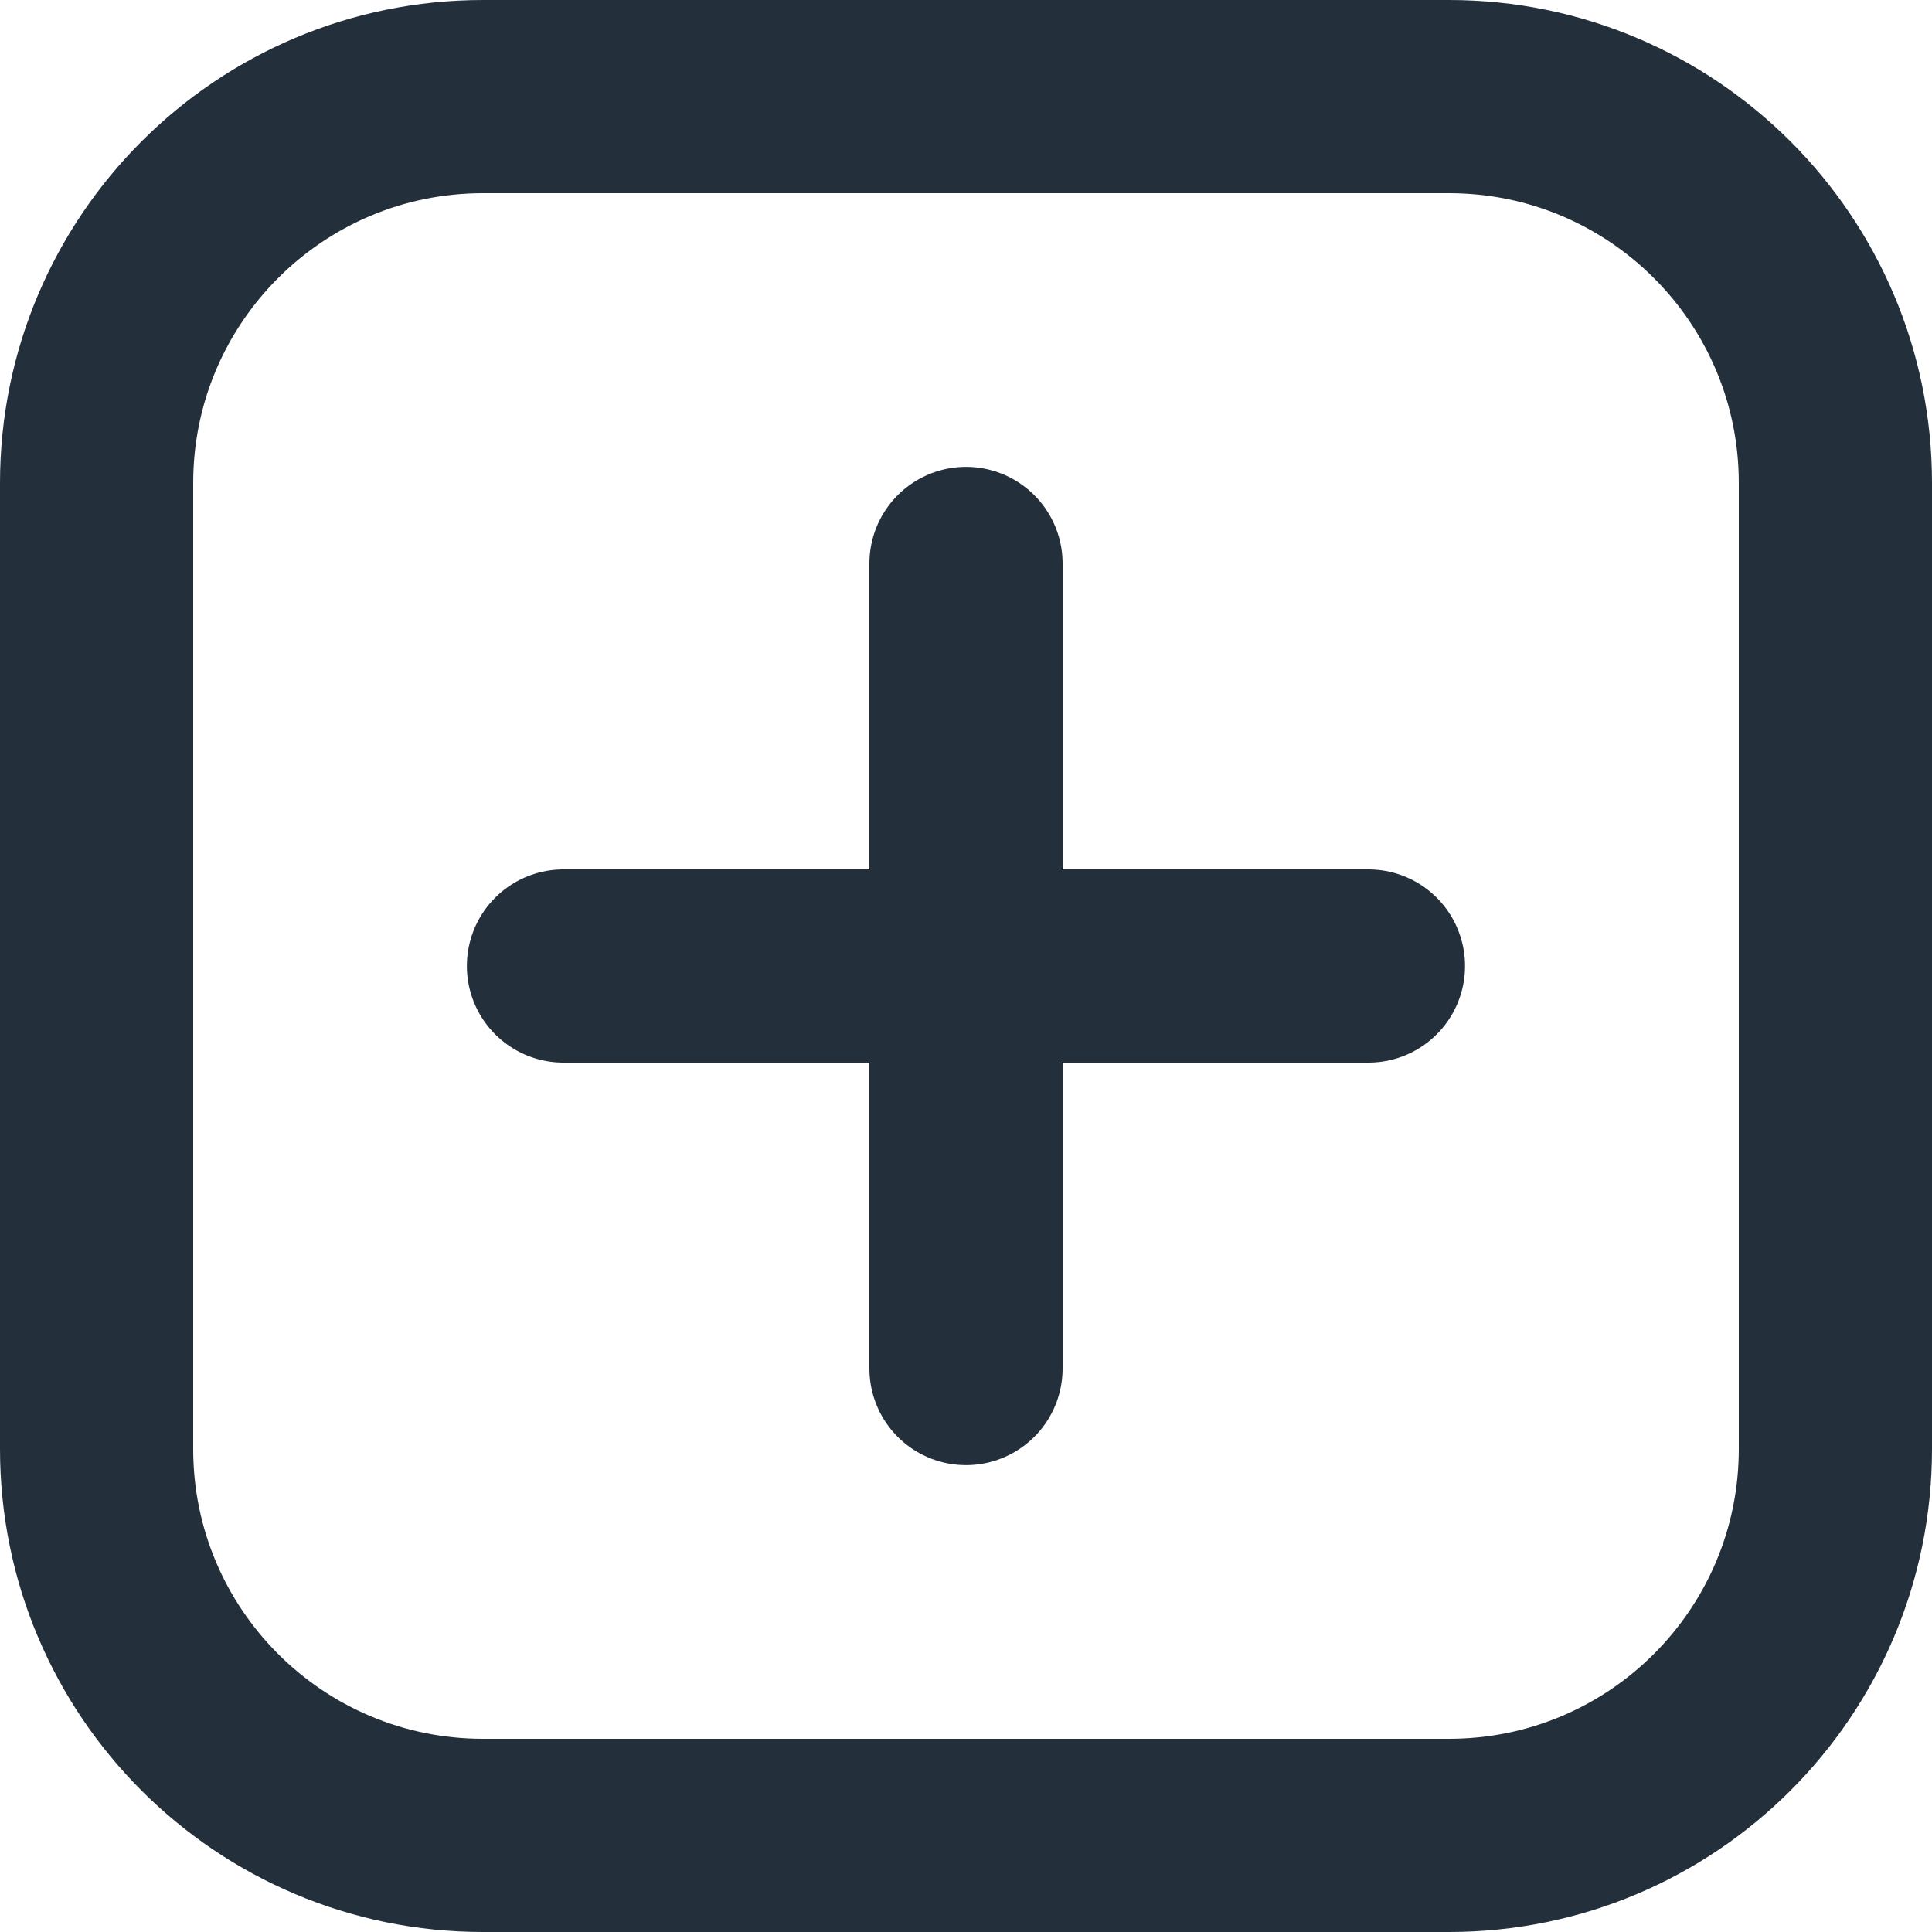
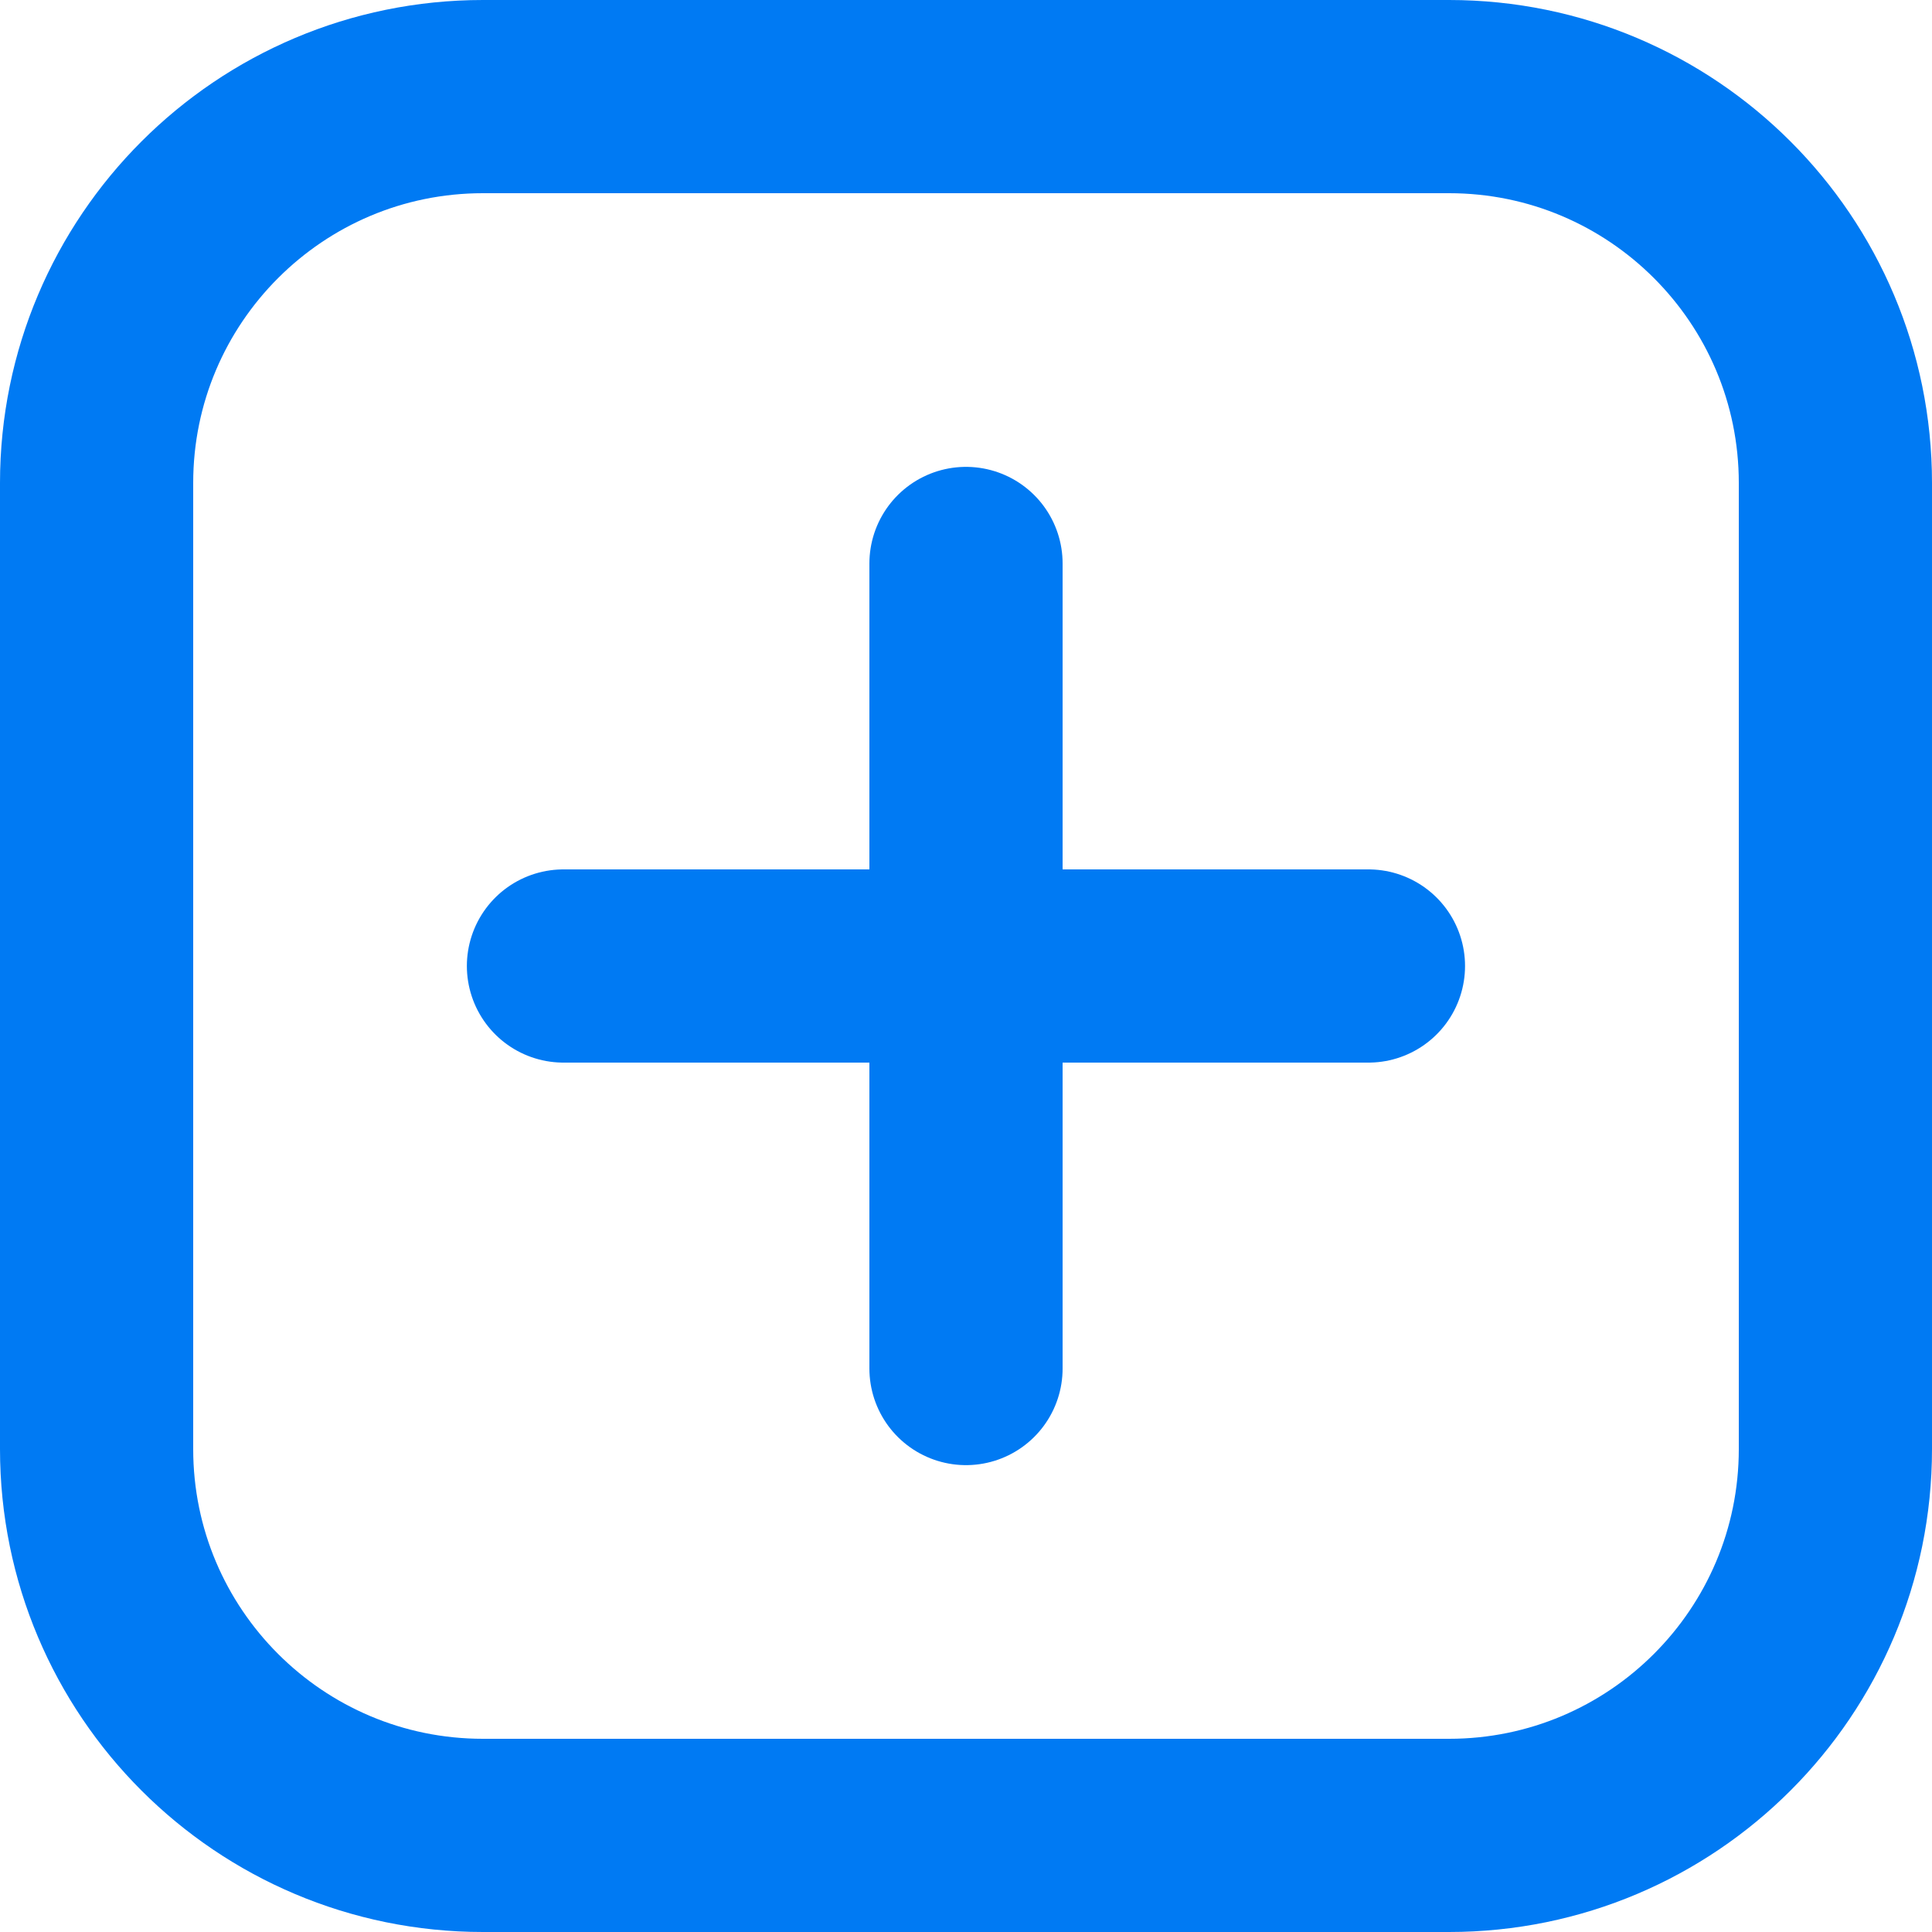
<svg xmlns="http://www.w3.org/2000/svg" width="20" height="20" viewBox="0 0 20 20" fill="none">
-   <rect x="1" y="1" width="18" height="18" rx="4" stroke="#23303C" stroke-width="2" />
-   <path d="M10 5.833V14.167" stroke="#23303C" stroke-width="2" stroke-linecap="round" />
-   <path d="M14.166 10L5.833 10" stroke="#23303C" stroke-width="2" stroke-linecap="round" />
+   <rect x="1" y="1" width="18" height="18" rx="4" stroke="#007AF3" stroke-width="2" />
+   <path d="M10 5.833V14.167" stroke="#007AF3" stroke-width="2" stroke-linecap="round" />
+   <path d="M14.166 10L5.833 10" stroke="#007AF3" stroke-width="2" stroke-linecap="round" />
</svg>
